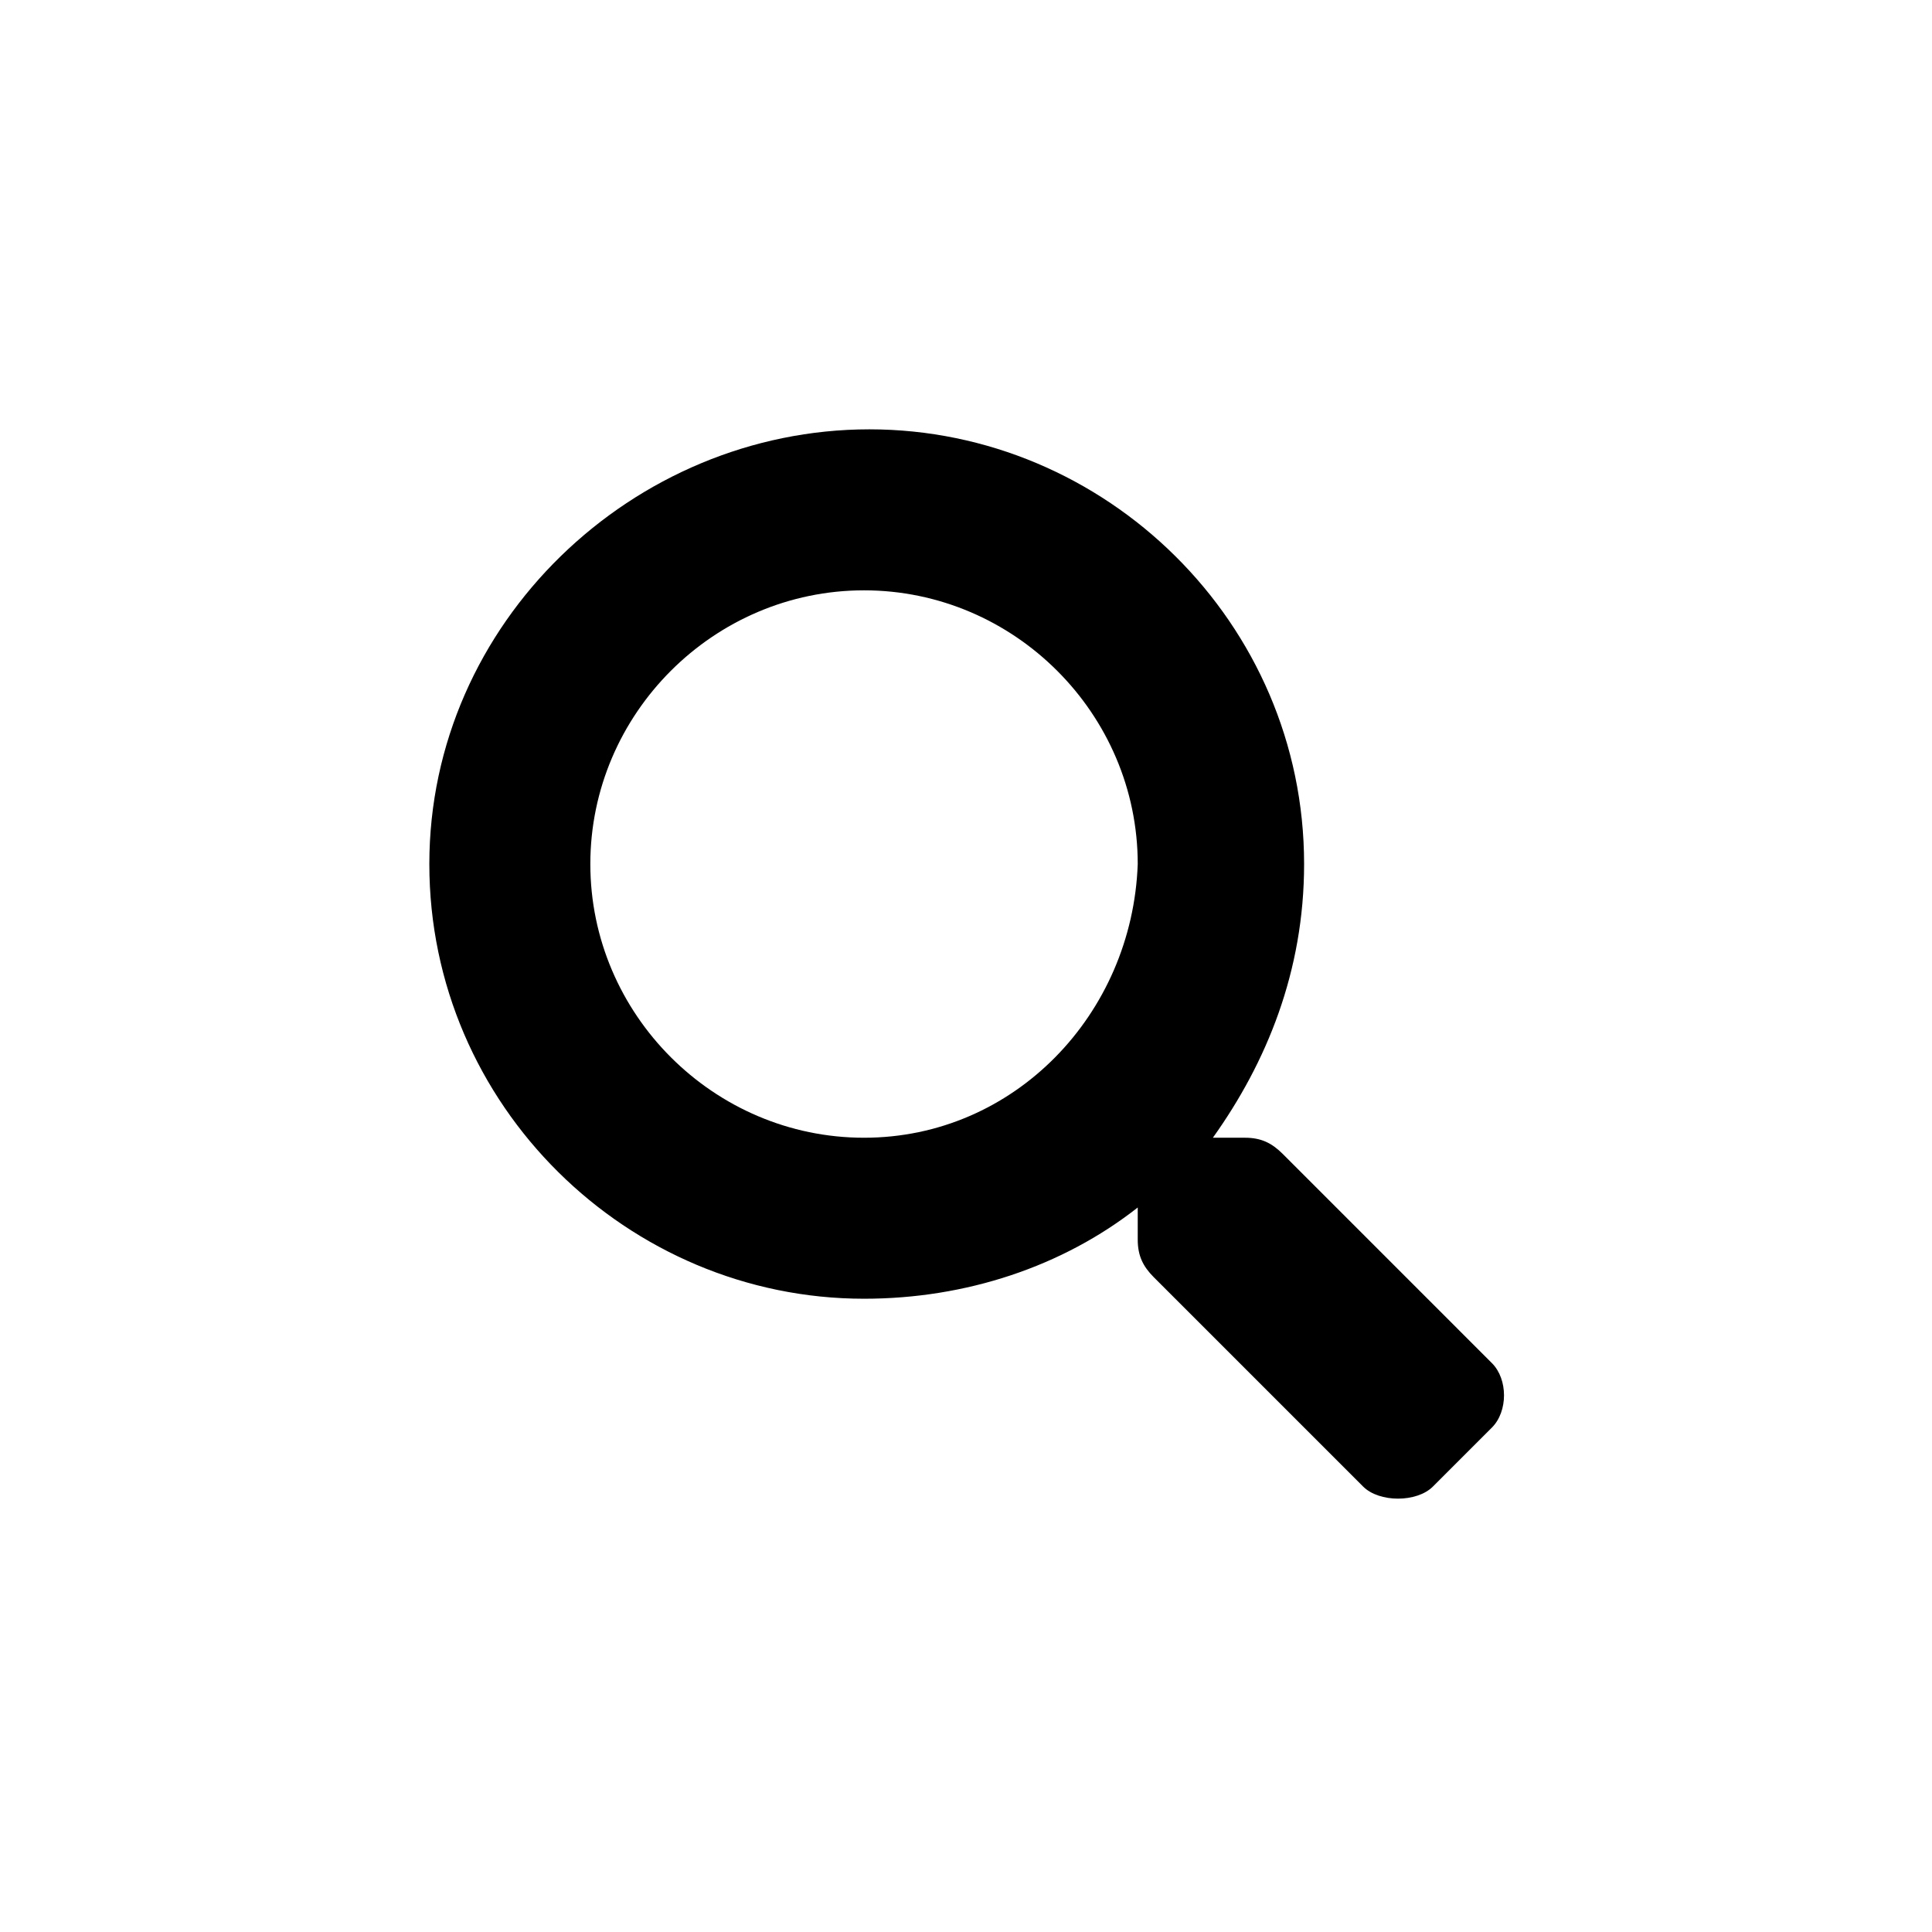
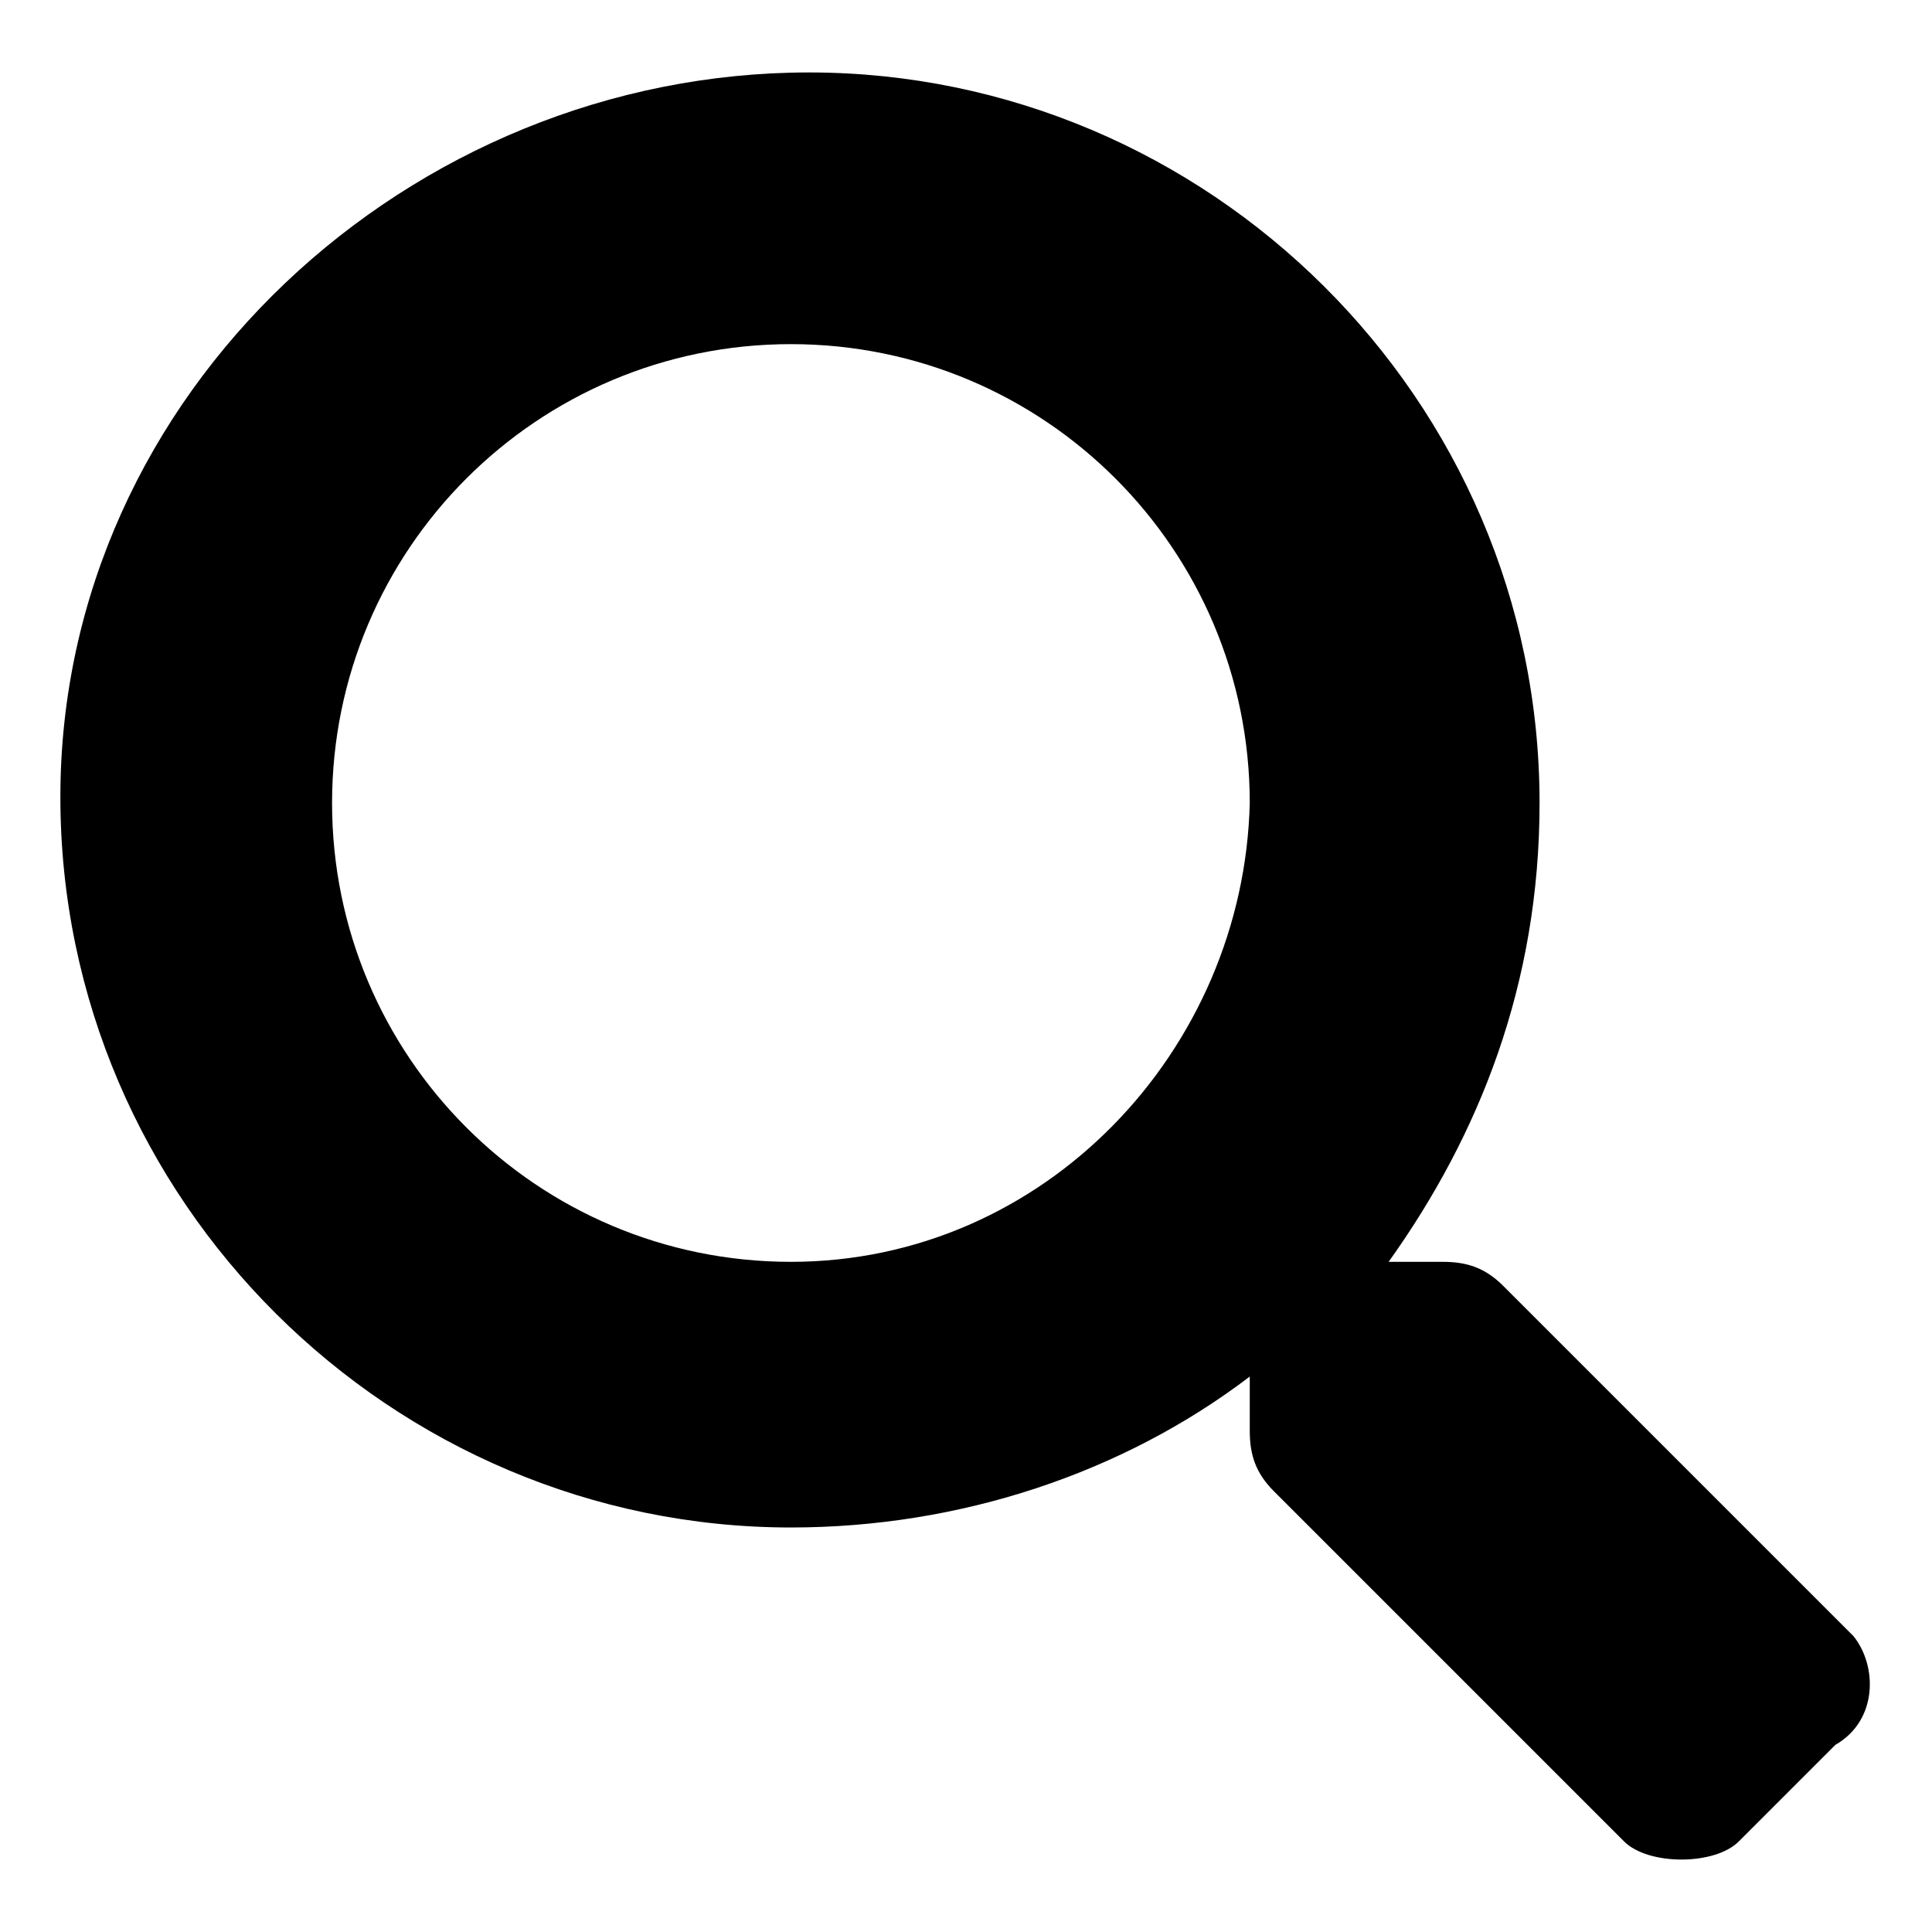
- <svg xmlns="http://www.w3.org/2000/svg" version="1.1" id="Layer_1" x="0px" y="0px" viewBox="0 0 36 36" style="enable-background:new 0 0 36 36;" xml:space="preserve">
-   <path d="M27.8,25.4l-3.9-3.9c-0.2-0.2-0.4-0.3-0.7-0.3h-0.6c1-1.4,1.7-3.1,1.7-5.1c0-4.5-3.7-8.1-8.1-8.1S8,11.6,8,16.1  s3.7,8.1,8.1,8.1c1.9,0,3.7-0.6,5.1-1.7v0.6c0,0.3,0.1,0.5,0.3,0.7l3.9,3.9c0.3,0.3,1,0.3,1.3,0l1.1-1.1  C28.1,26.3,28.1,25.7,27.8,25.4z M16.1,21.2c-2.8,0-5.1-2.3-5.1-5.1s2.3-5.1,5.1-5.1s5.1,2.3,5.1,5.1C21.1,18.9,18.9,21.2,16.1,21.2  z" />
+ <svg xmlns="http://www.w3.org/2000/svg" version="1.1" id="search" x="0px" y="0px" viewBox="0 0 32 32" style="enable-background:new 0 0 32 32;" xml:space="preserve">
+   <path d="M30.7,27.1l-5.8-5.8c-0.3-0.3-0.6-0.4-1-0.4H23c1.5-2.1,2.5-4.6,2.5-7.6c0-6.7-5.5-12.1-12.1-12.1S1,6.5,1,13.2  s5.5,12.1,12.1,12.1c2.8,0,5.5-0.9,7.6-2.5v0.9c0,0.4,0.1,0.7,0.4,1l5.8,5.8c0.4,0.4,1.5,0.4,1.9,0l1.6-1.6  C31.1,28.5,31.1,27.6,30.7,27.1z M13.1,20.9c-4.2,0-7.6-3.4-7.6-7.6s3.4-7.6,7.6-7.6s7.6,3.4,7.6,7.6C20.6,17.4,17.3,20.9,13.1,20.9  z" />
</svg>
